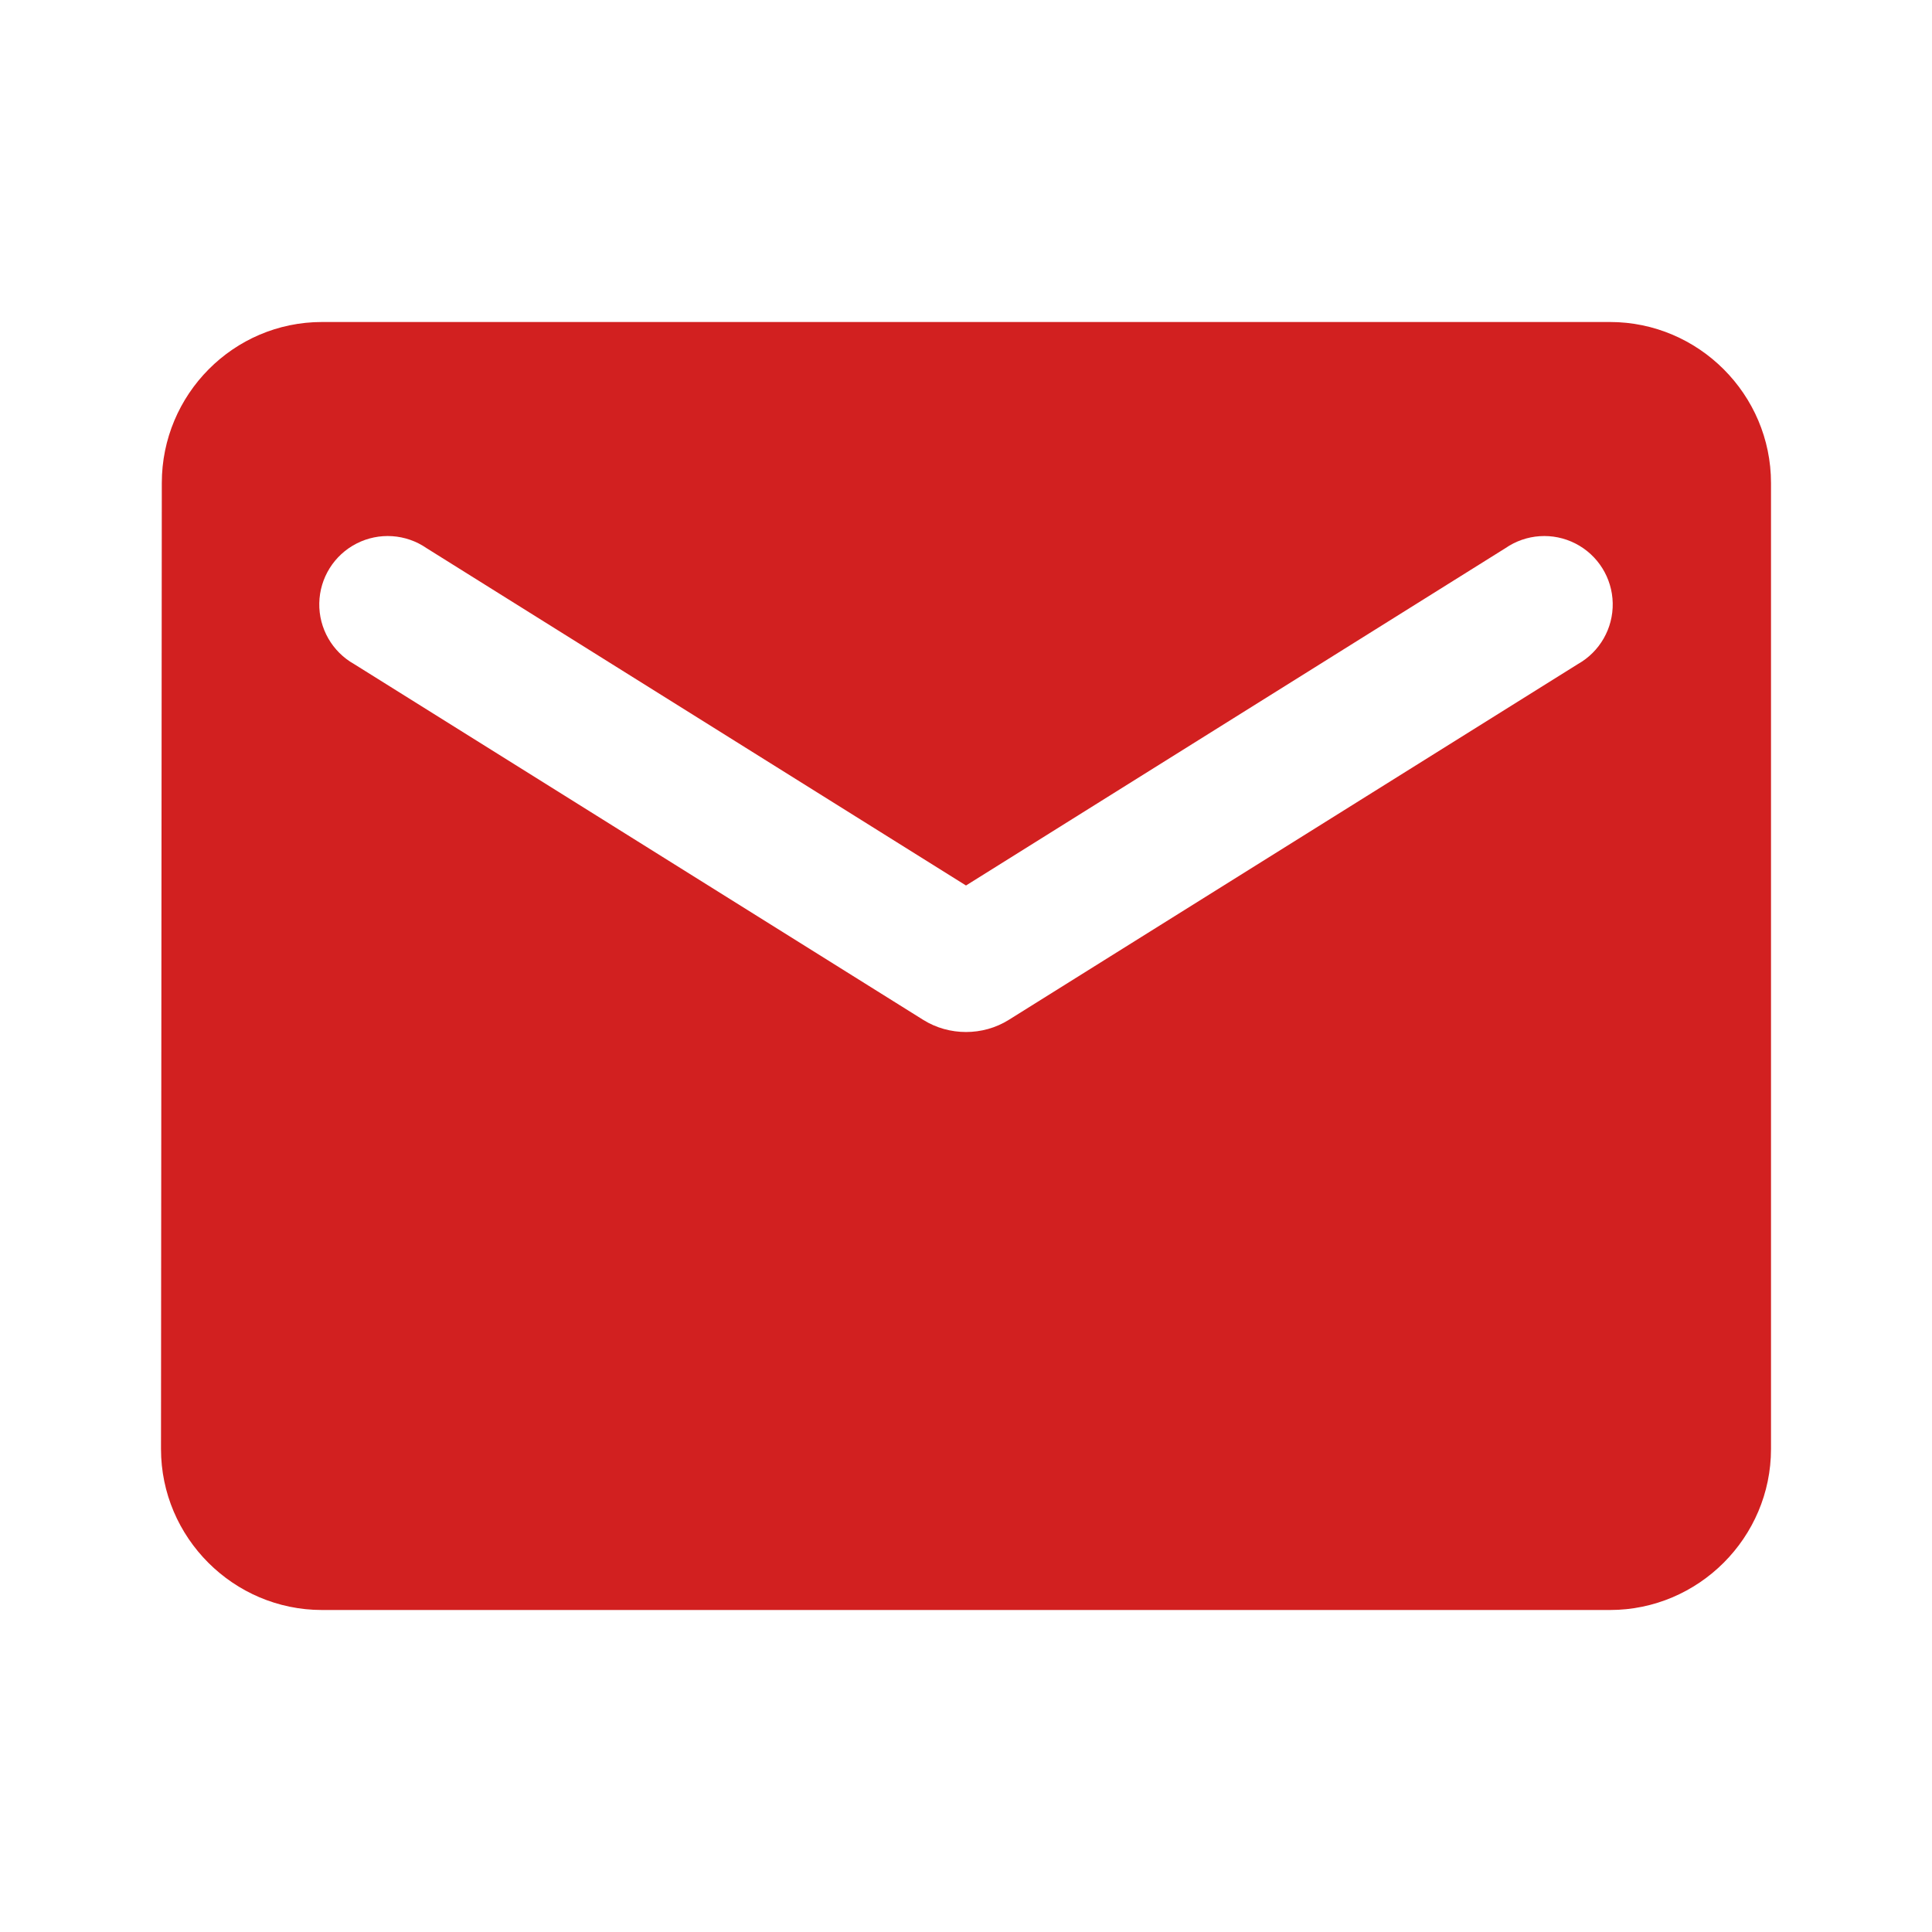
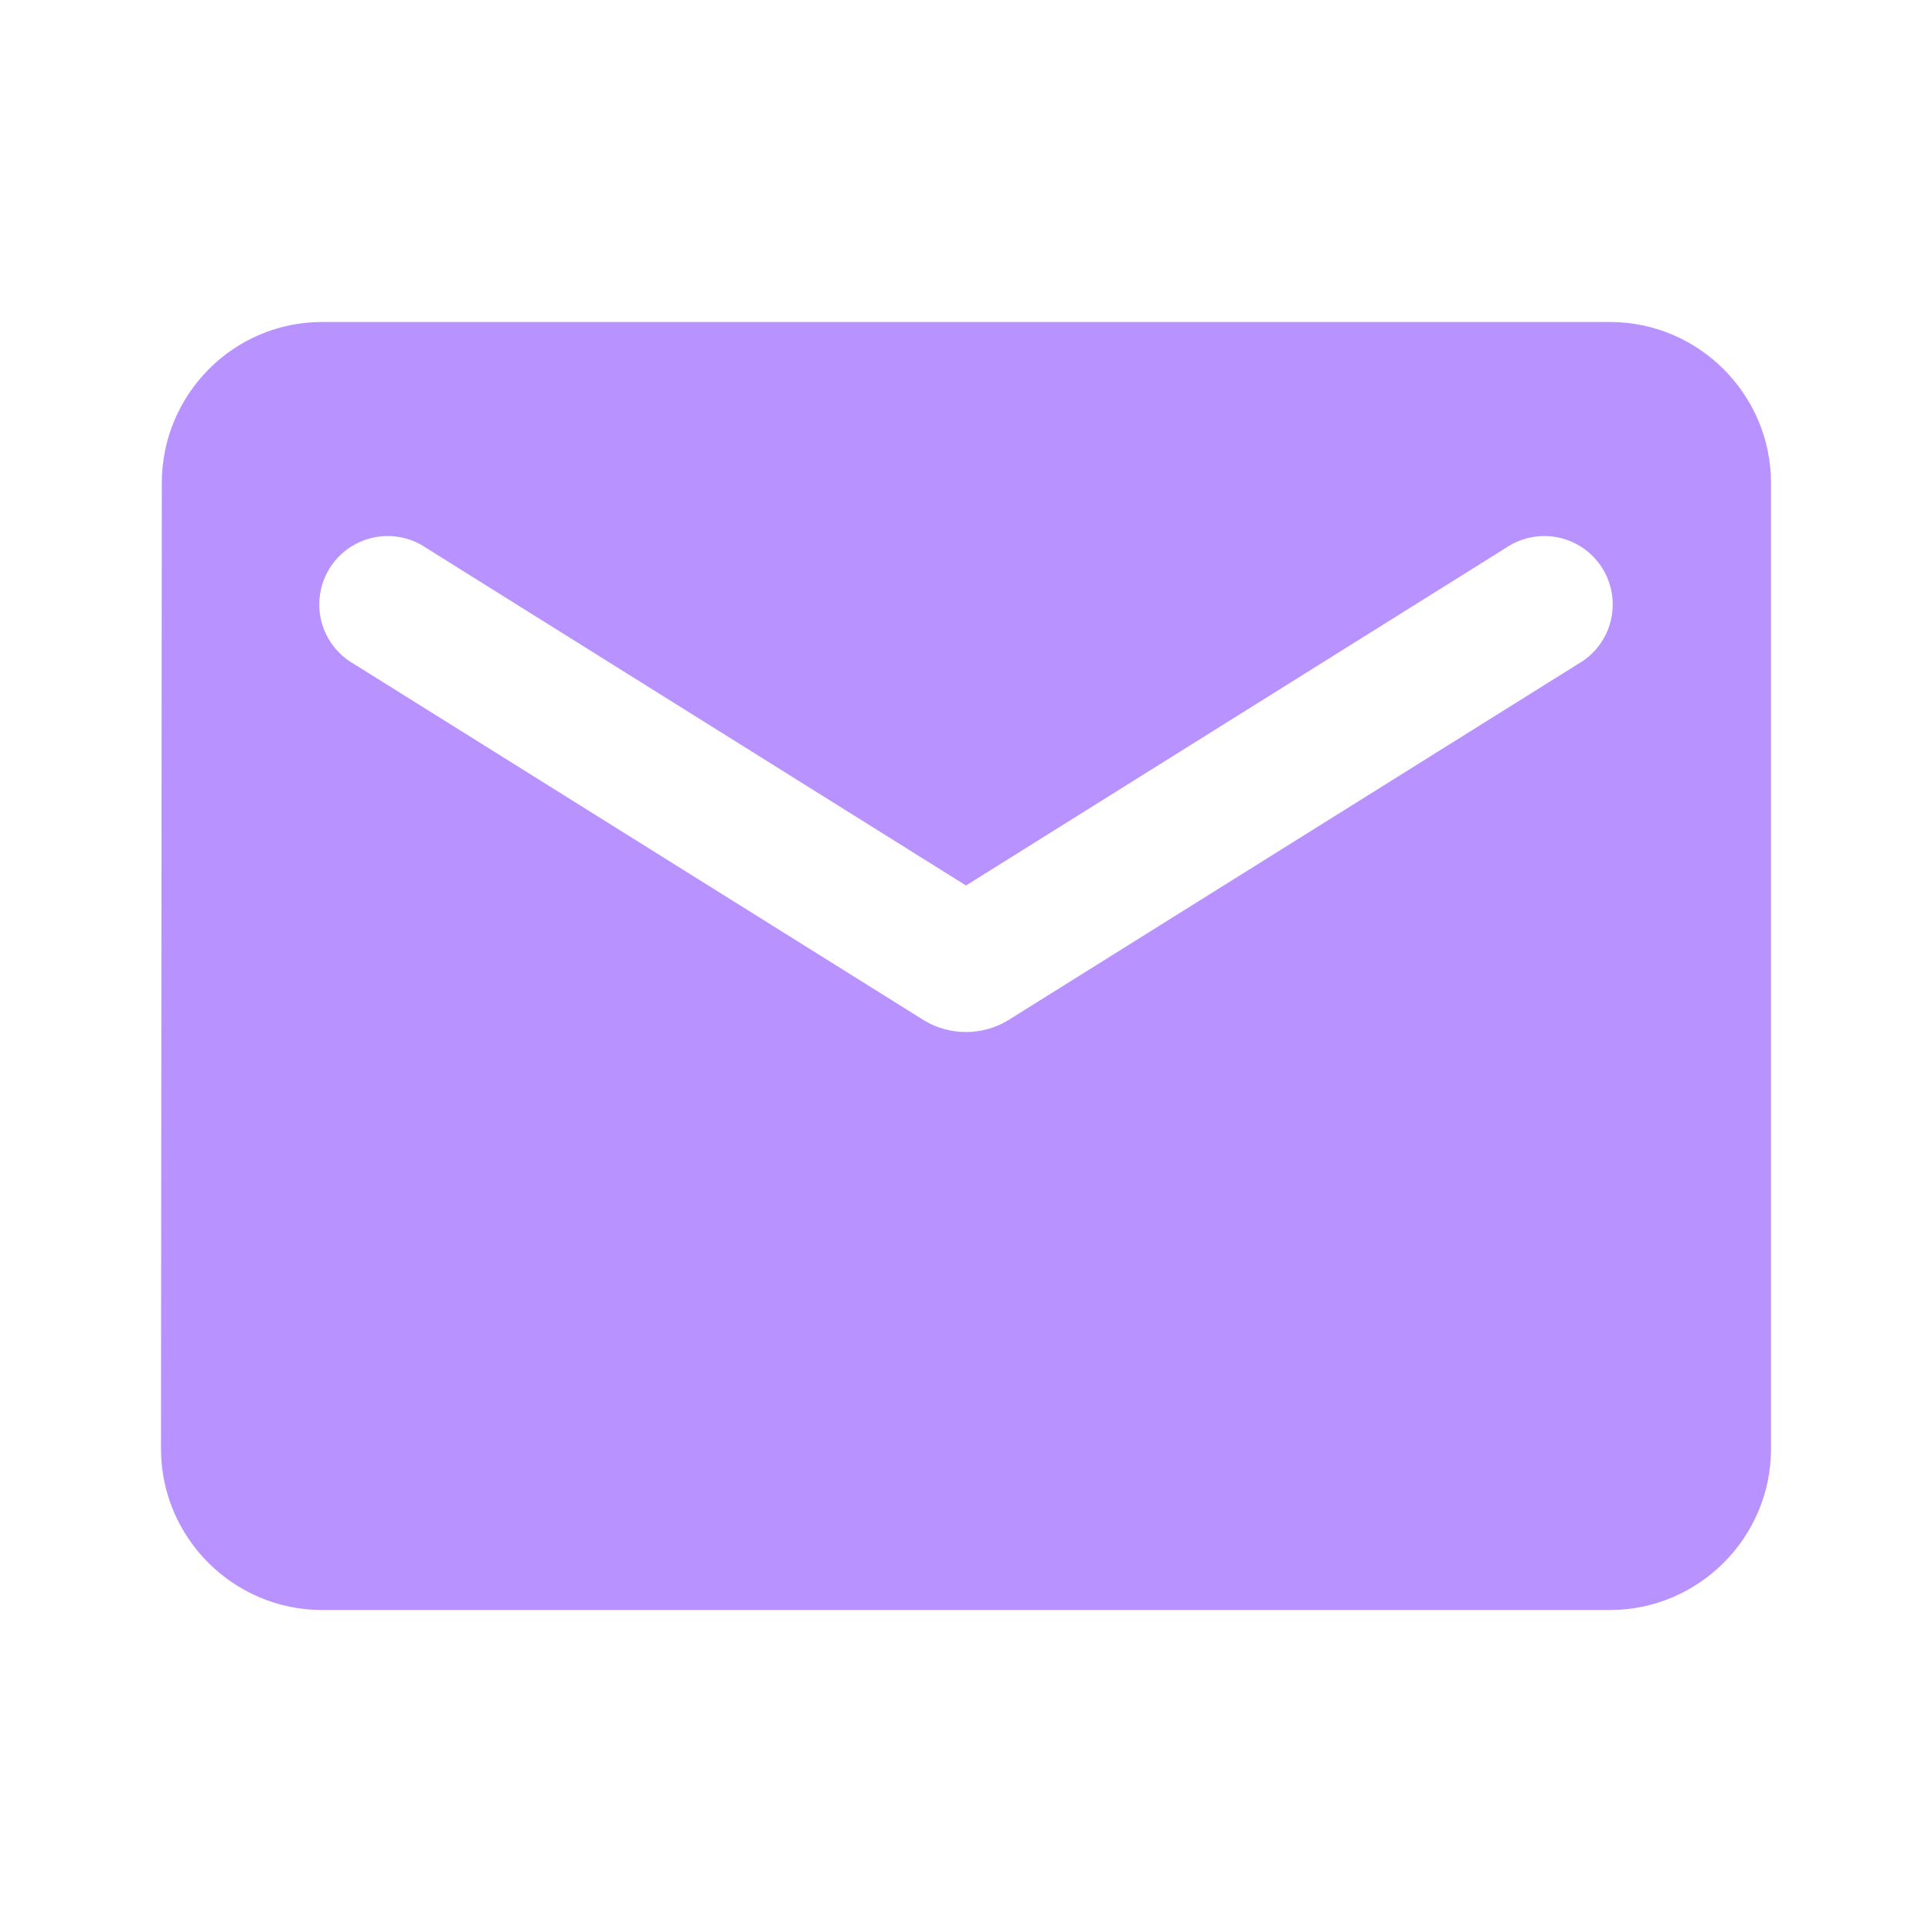
- <svg xmlns="http://www.w3.org/2000/svg" width="1em" height="1em" viewBox="0 0 24 24">
-   <path fill="#D22020" d="M20 4H4c-1.1 0-1.99.9-1.99 2L2 18c0 1.1.9 2 2 2h16c1.1 0 2-.9 2-2V6c0-1.1-.9-2-2-2zm-.4 4.25l-7.07 4.42c-.32.2-.74.2-1.06 0L4.4 8.25a.85.85 0 1 1 .9-1.44L12 11l6.7-4.19a.85.85 0 1 1 .9 1.44z" />
+ <svg xmlns="http://www.w3.org/2000/svg" width="3em" height="3em" viewBox="0 0 24 24">
+   <path fill="#B892FF" d="M20 4H4c-1.1 0-1.99.9-1.99 2L2 18c0 1.1.9 2 2 2h16c1.1 0 2-.9 2-2V6c0-1.1-.9-2-2-2zm-.4 4.25l-7.07 4.42c-.32.2-.74.2-1.06 0L4.4 8.25a.85.85 0 1 1 .9-1.44L12 11l6.7-4.19a.85.85 0 1 1 .9 1.44z" />
</svg>
